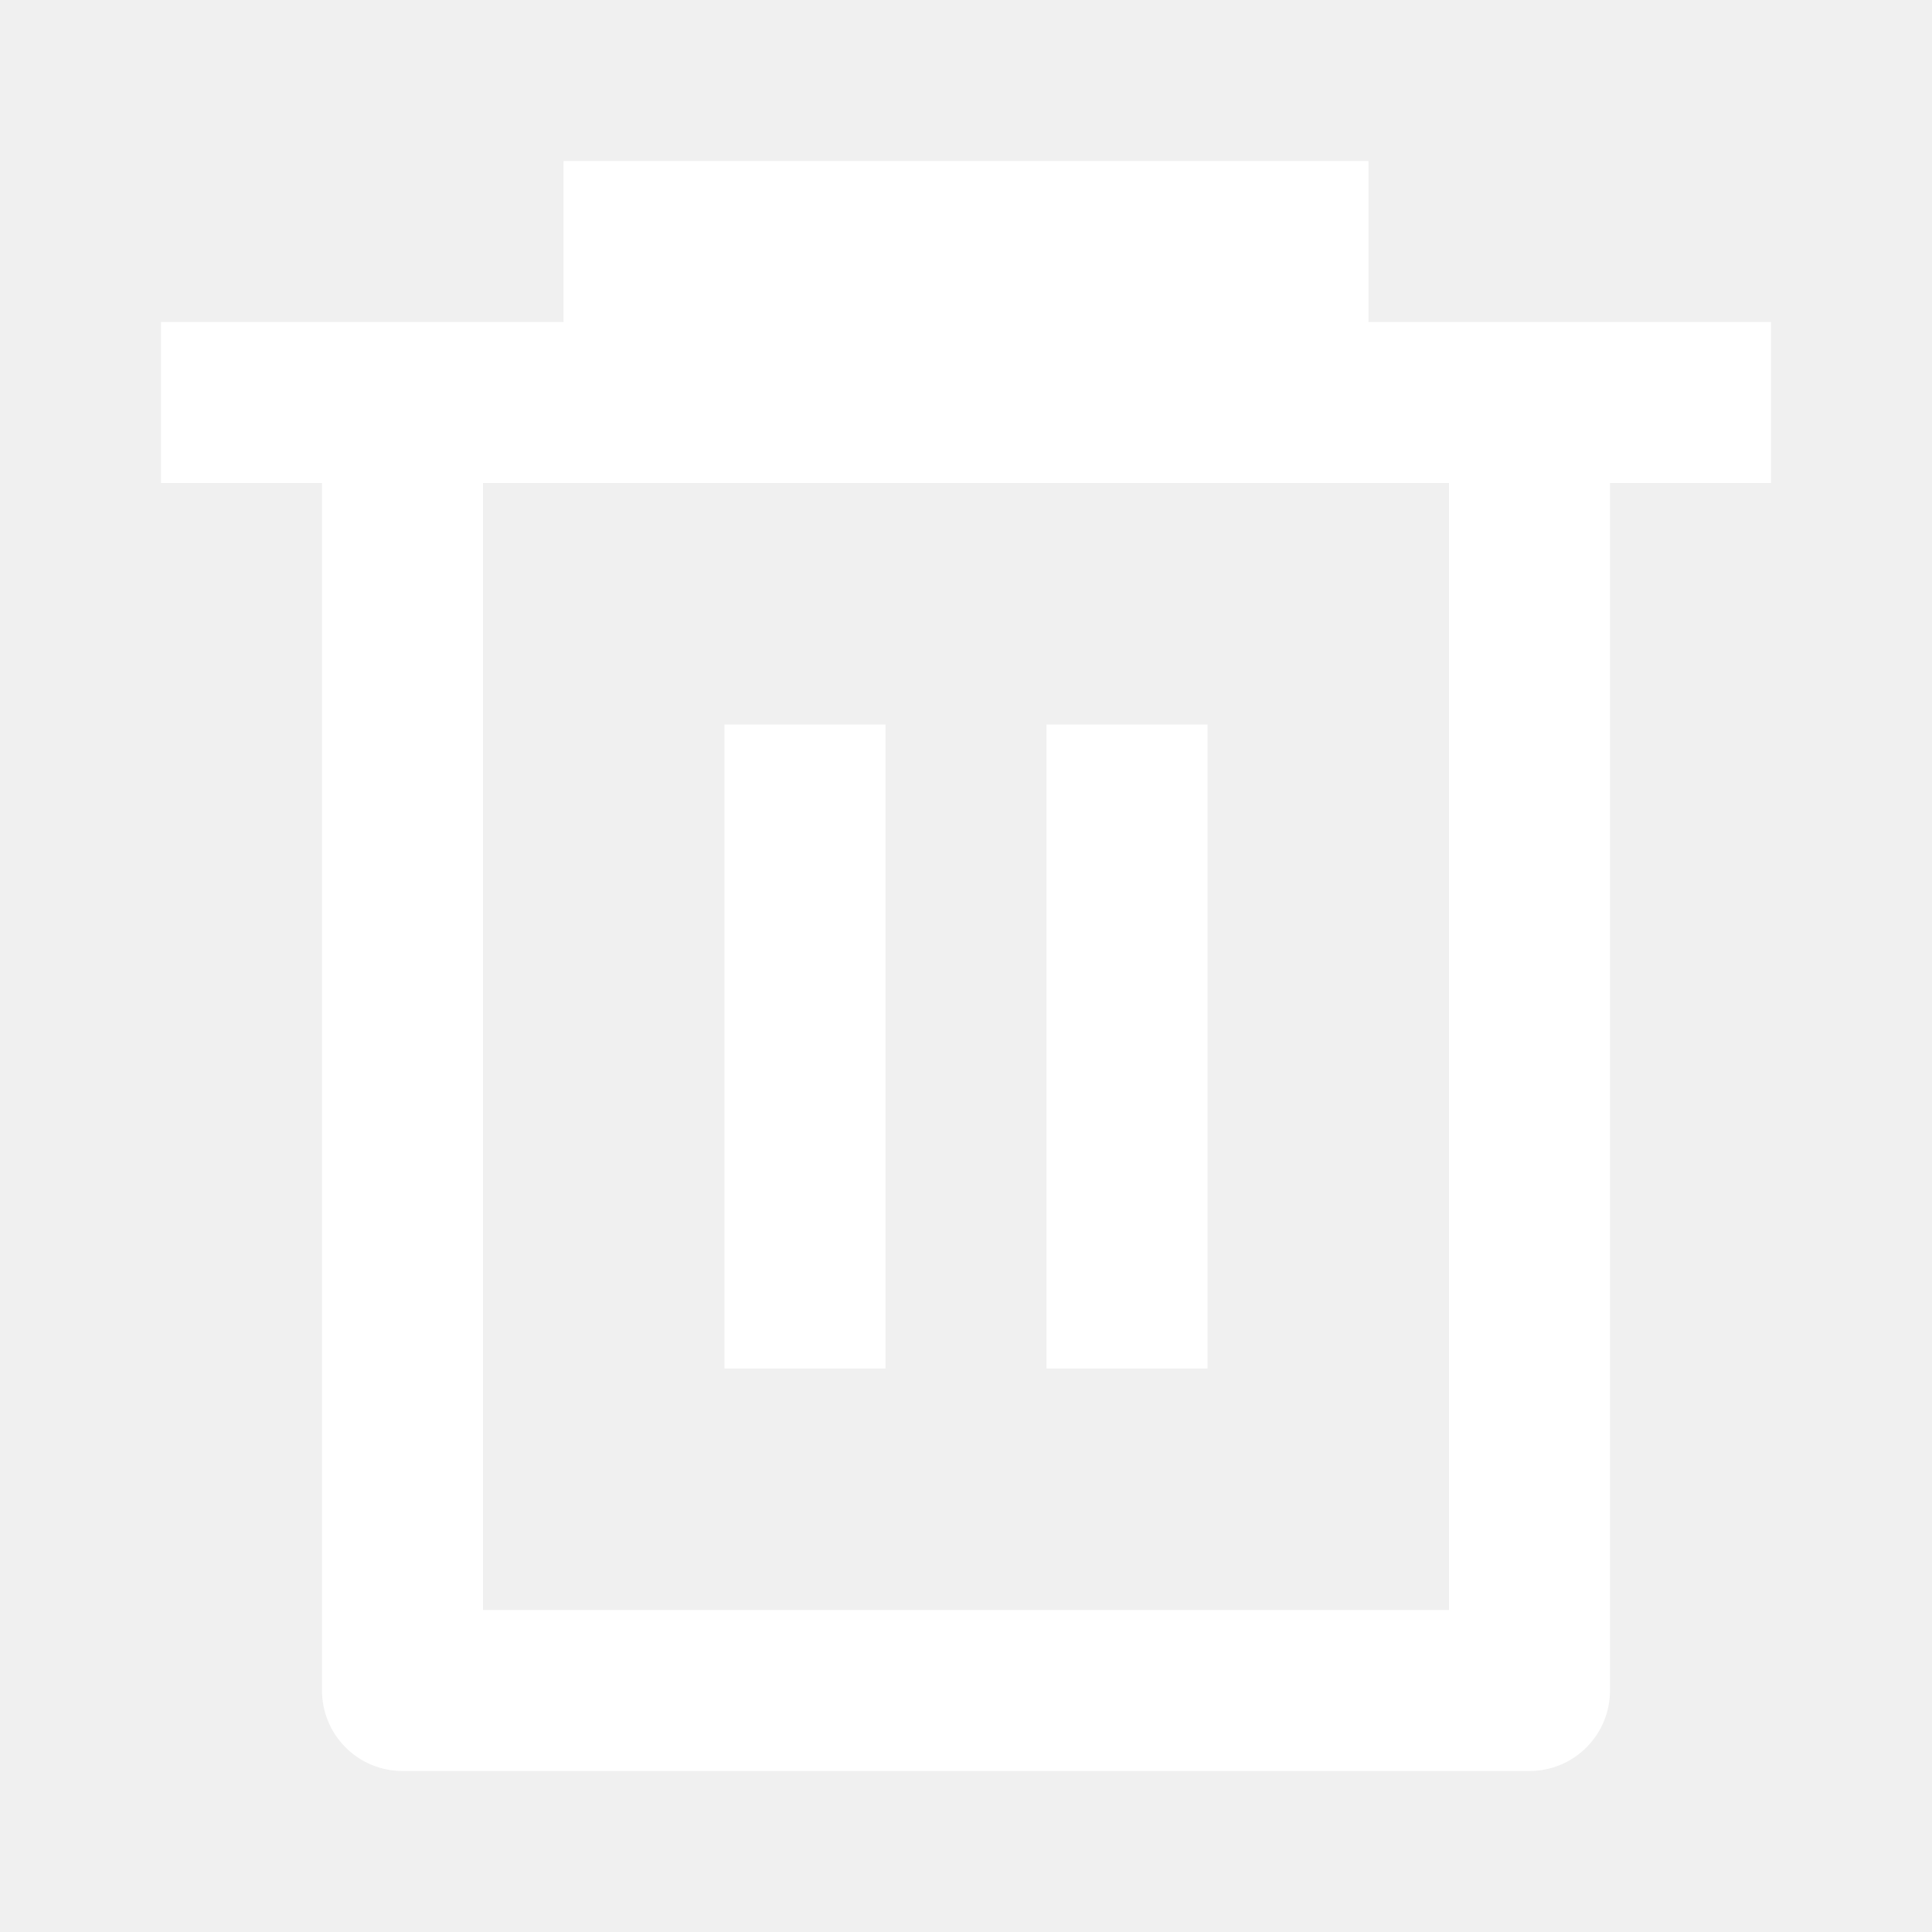
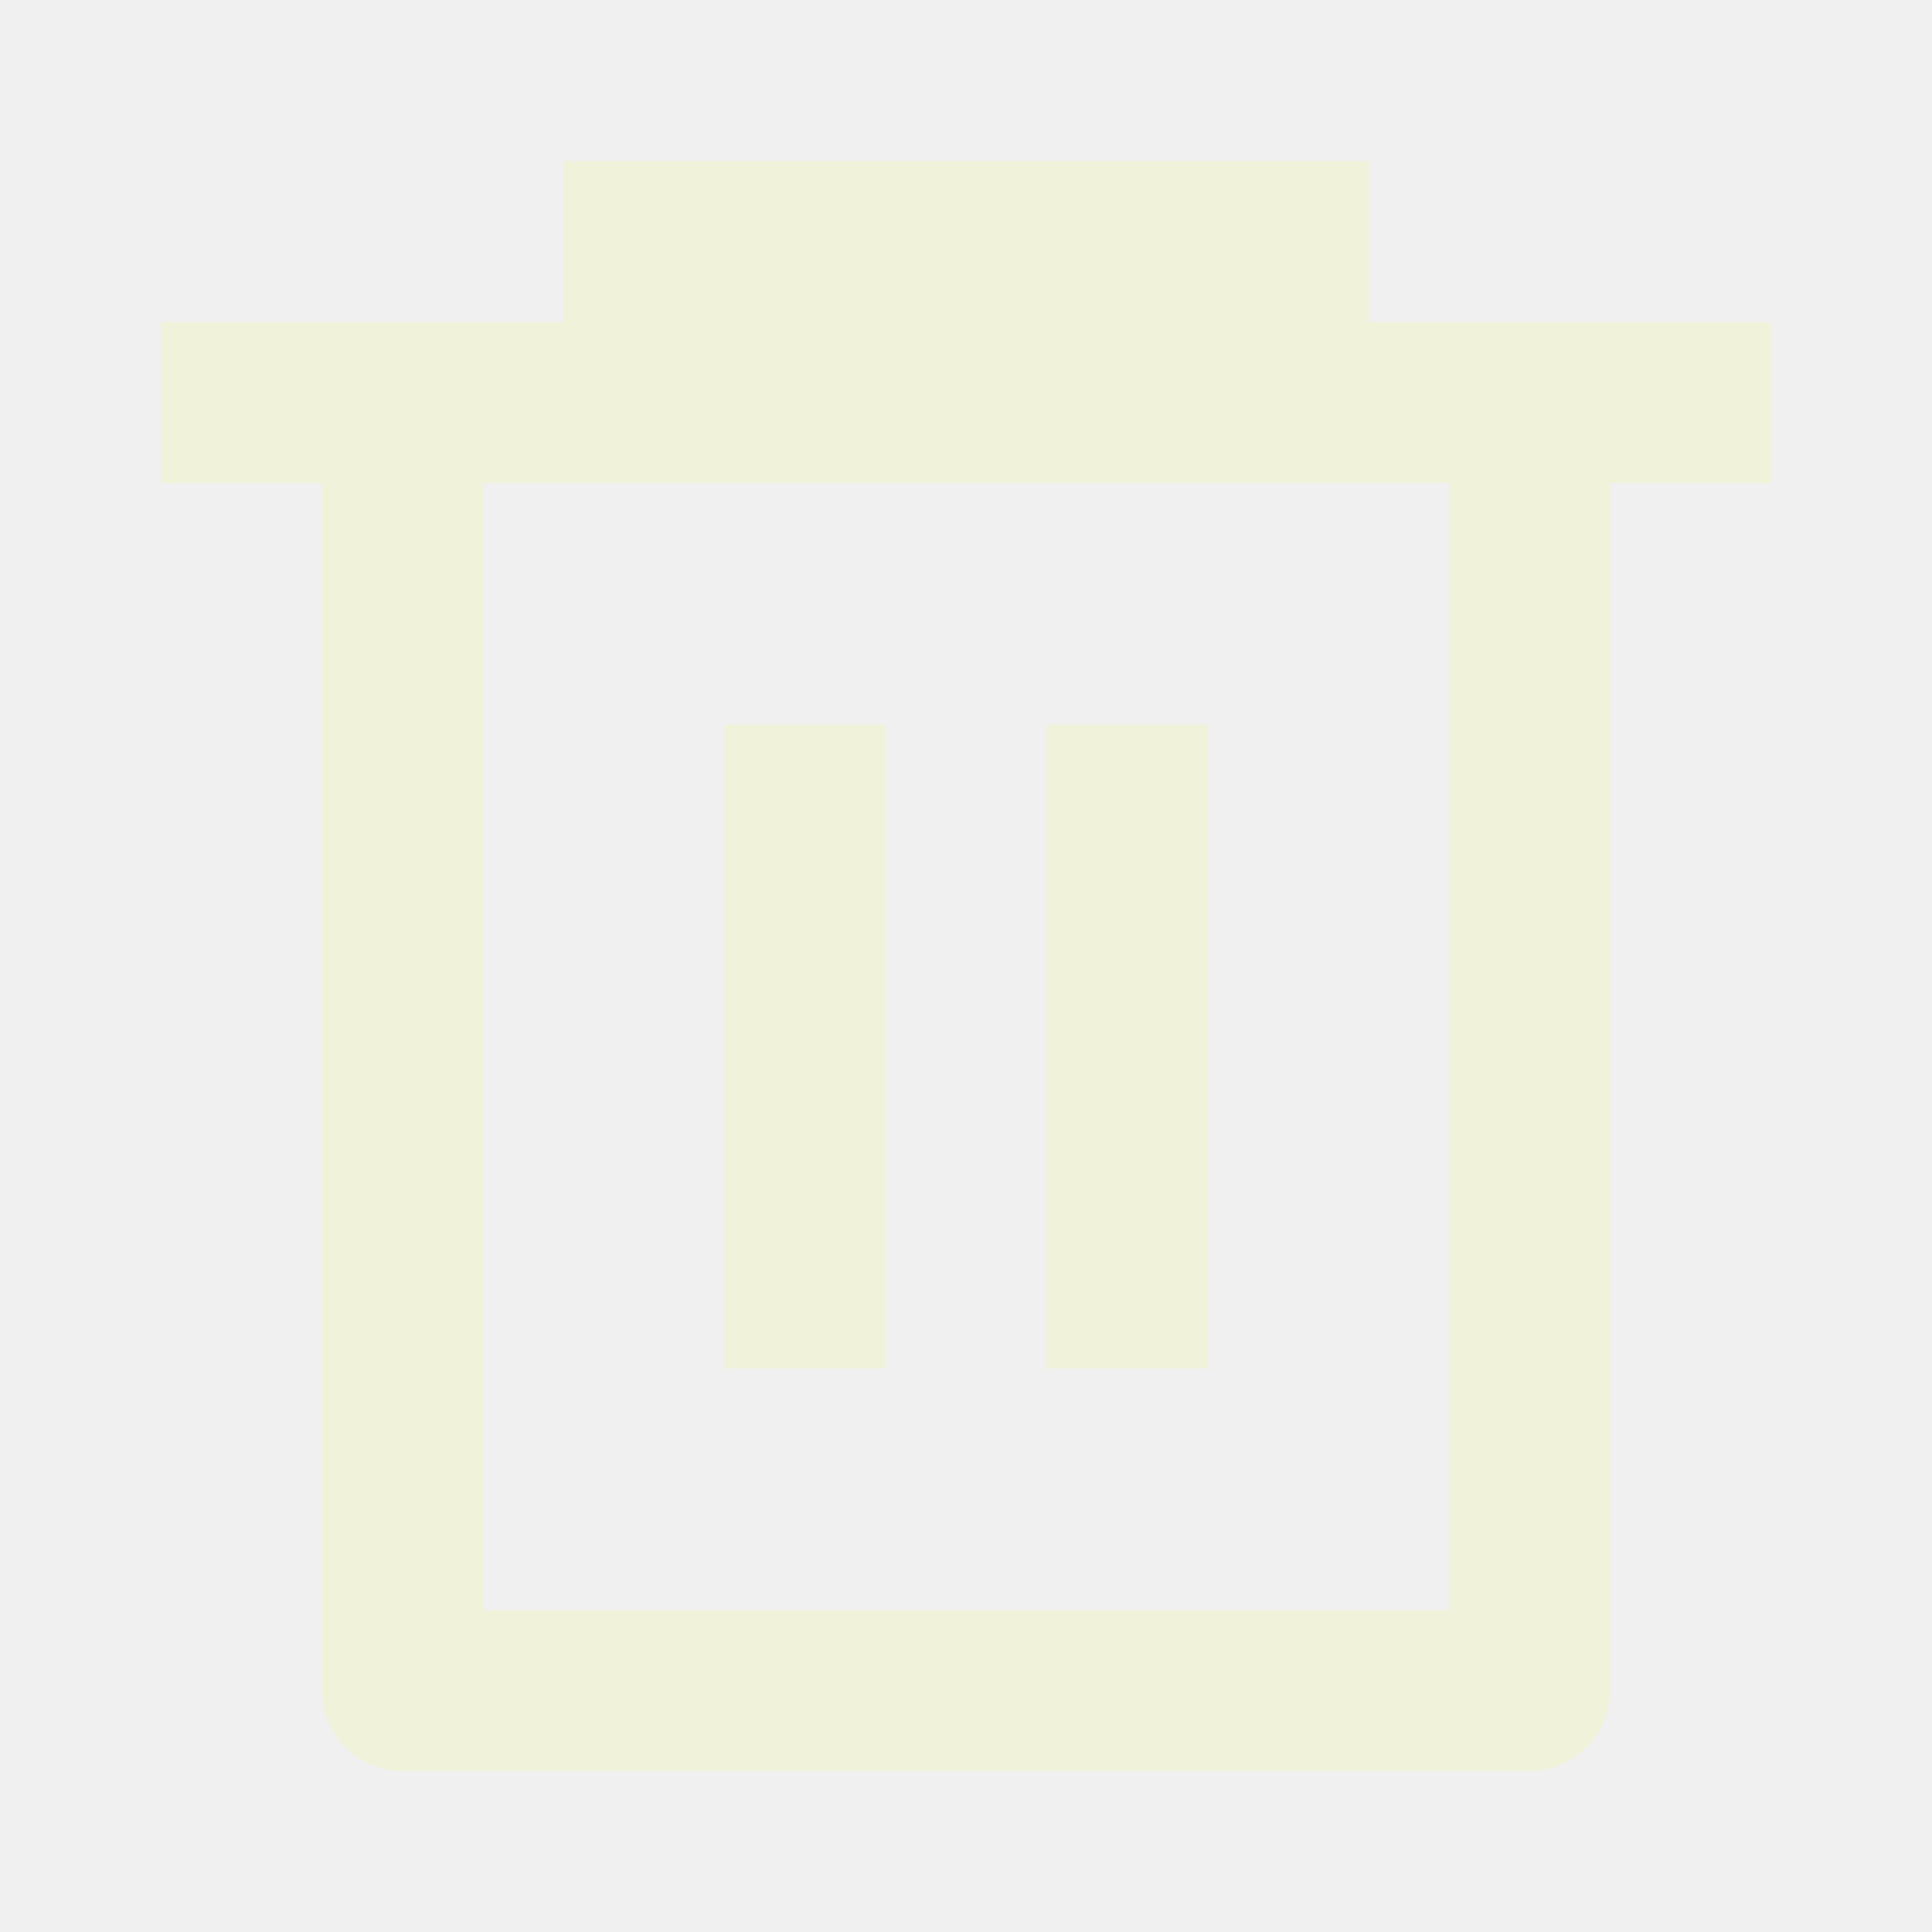
<svg xmlns="http://www.w3.org/2000/svg" width="24" height="24" viewBox="0 0 24 24" fill="none">
-   <g clip-path="url(#clip0_408_3935)">
-     <path d="M7 4V2H17V4H22V6H20V21C20 21.265 19.895 21.52 19.707 21.707C19.52 21.895 19.265 22 19 22H5C4.735 22 4.48 21.895 4.293 21.707C4.105 21.52 4 21.265 4 21V6H2V4H7ZM6 6V20H18V6H6ZM9 9H11V17H9V9ZM13 9H15V17H13V9Z" fill="white" />
+   <g clip-path="url(#clip0_748_2010)">
+     <path d="M7 4V2H17V4H22V6H20V21C20 21.265 19.895 21.52 19.707 21.707C19.52 21.895 19.265 22 19 22H5C4.735 22 4.48 21.895 4.293 21.707C4.105 21.52 4 21.265 4 21V6H2V4H7ZM6 6V20H18V6H6ZM9 9H11V17H9V9ZM13 9H15V17H13V9Z" fill="#F0F2DA" />
  </g>
  <defs>
-     <clipPath id="clip0_408_3935">
+     <clipPath id="clip0_748_2010">
      <rect width="24" height="24" fill="white" />
    </clipPath>
  </defs>
</svg>
